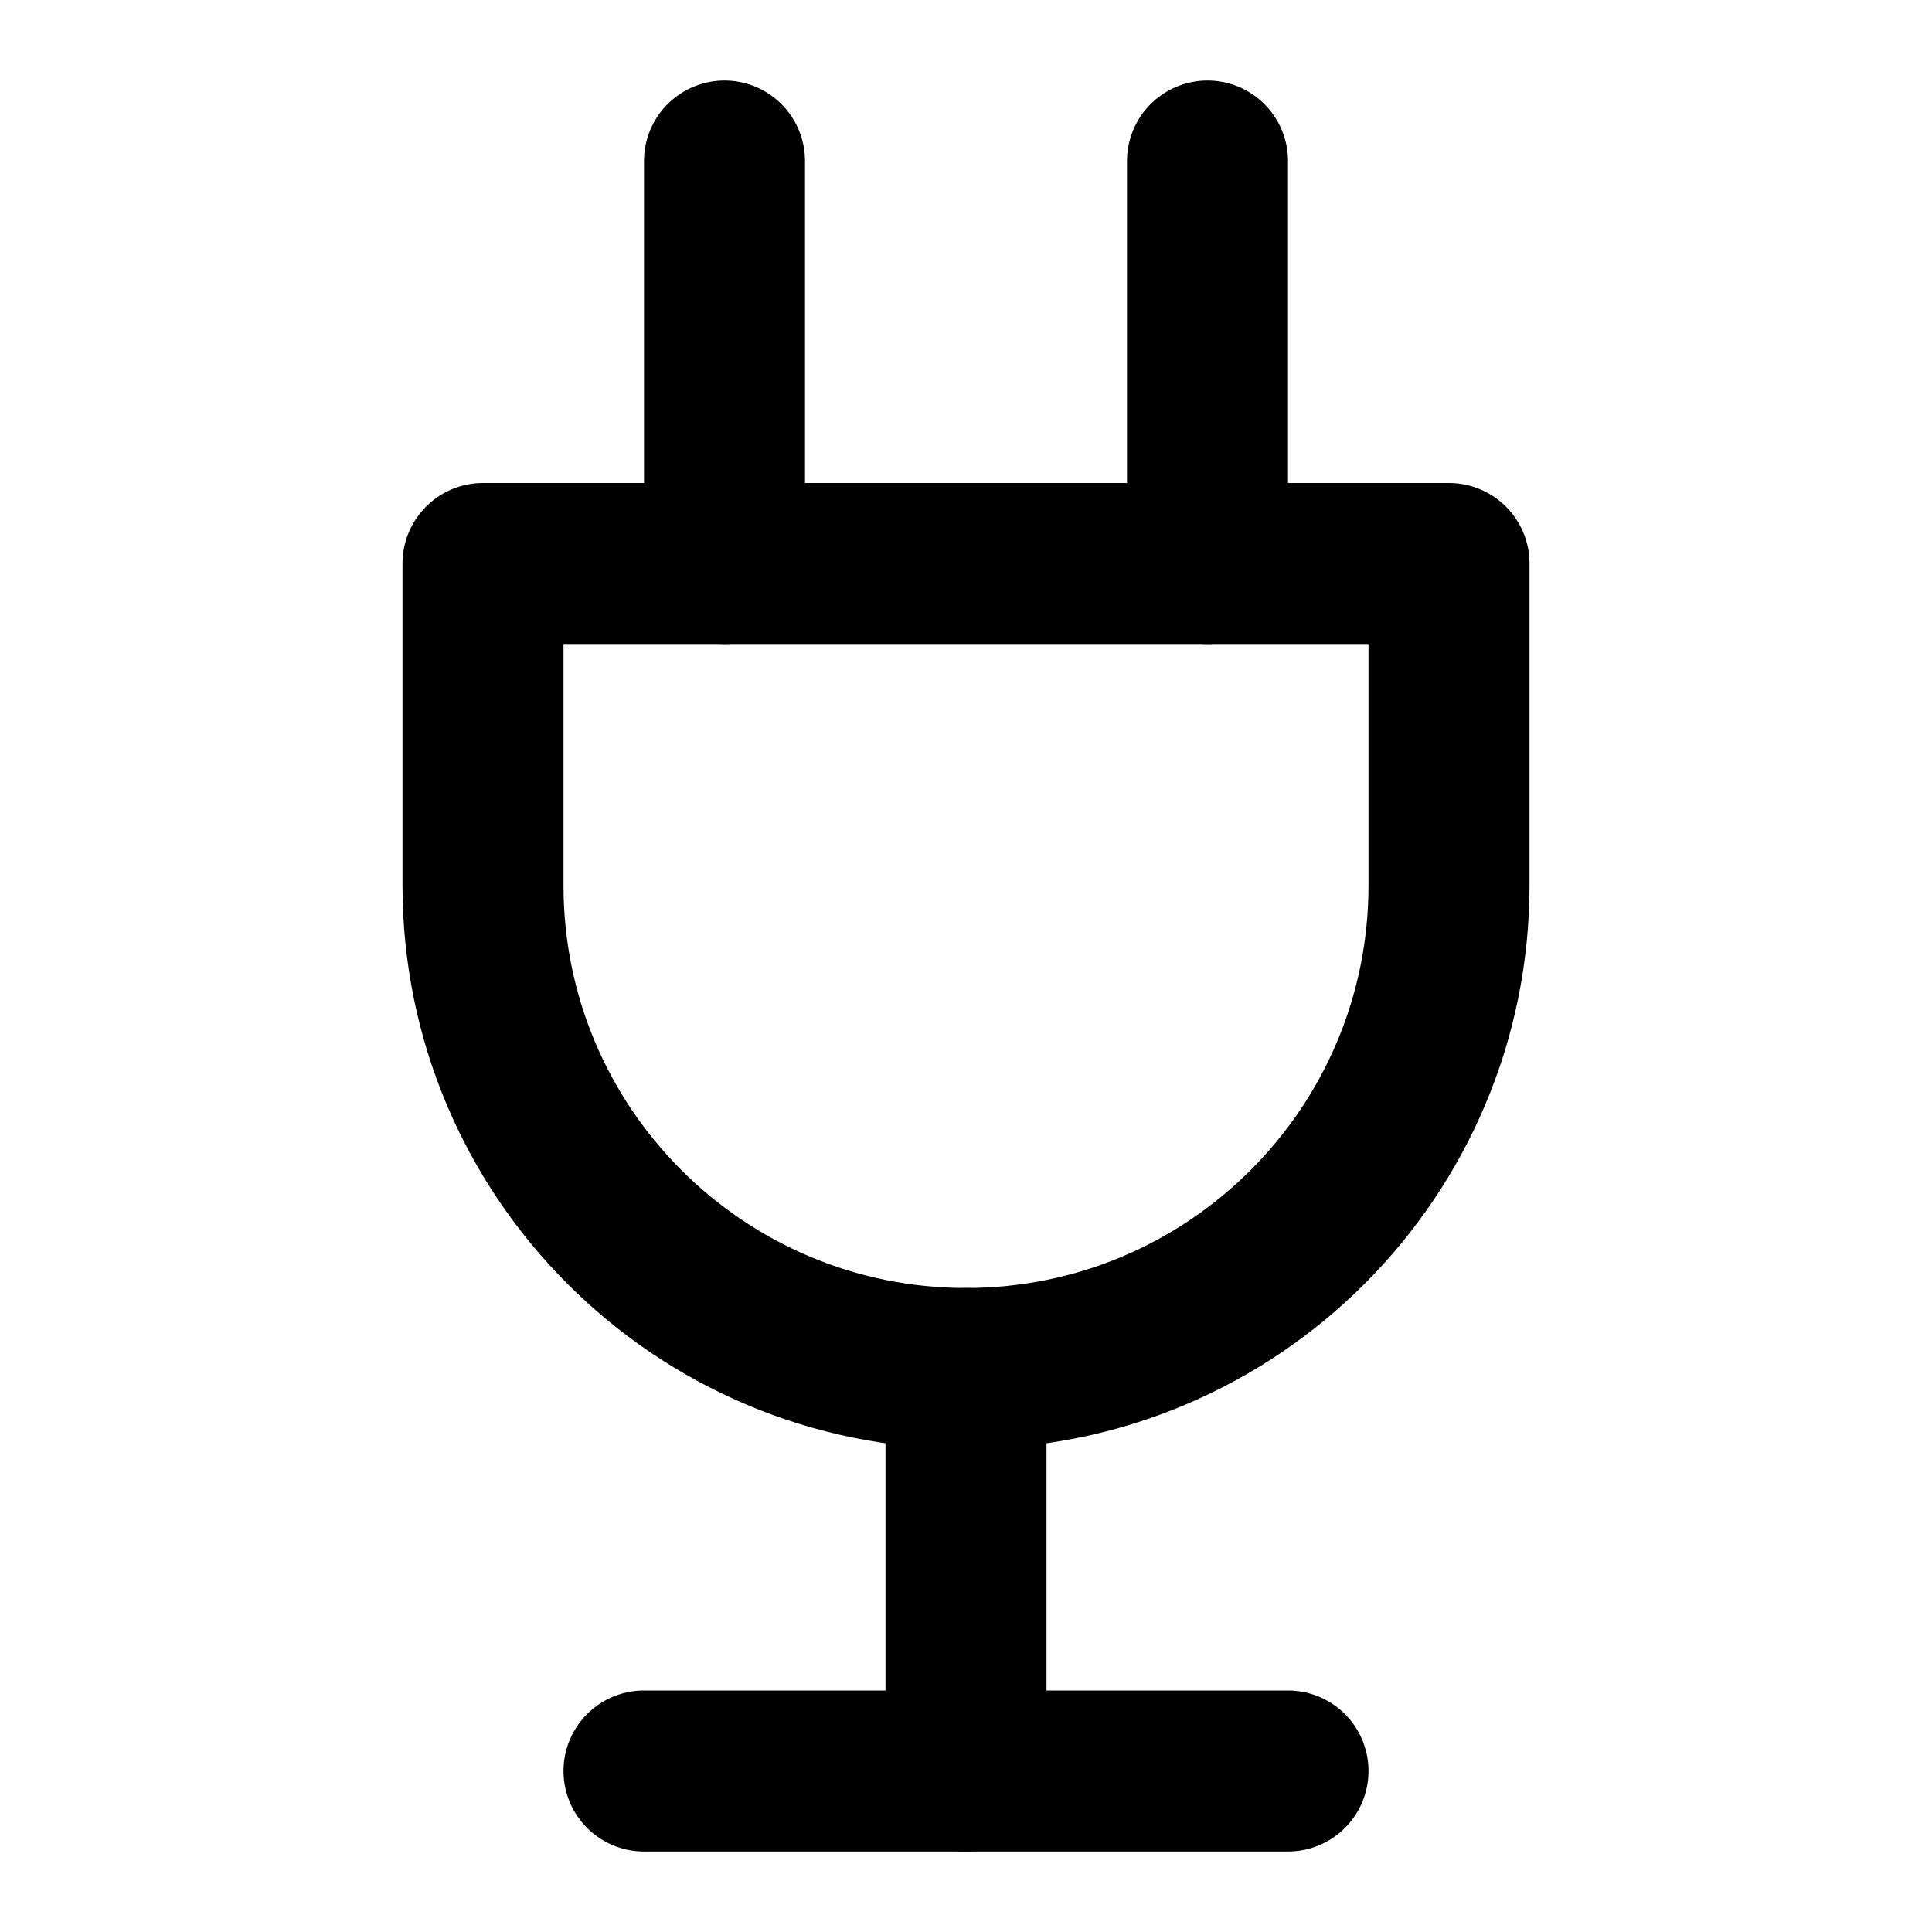
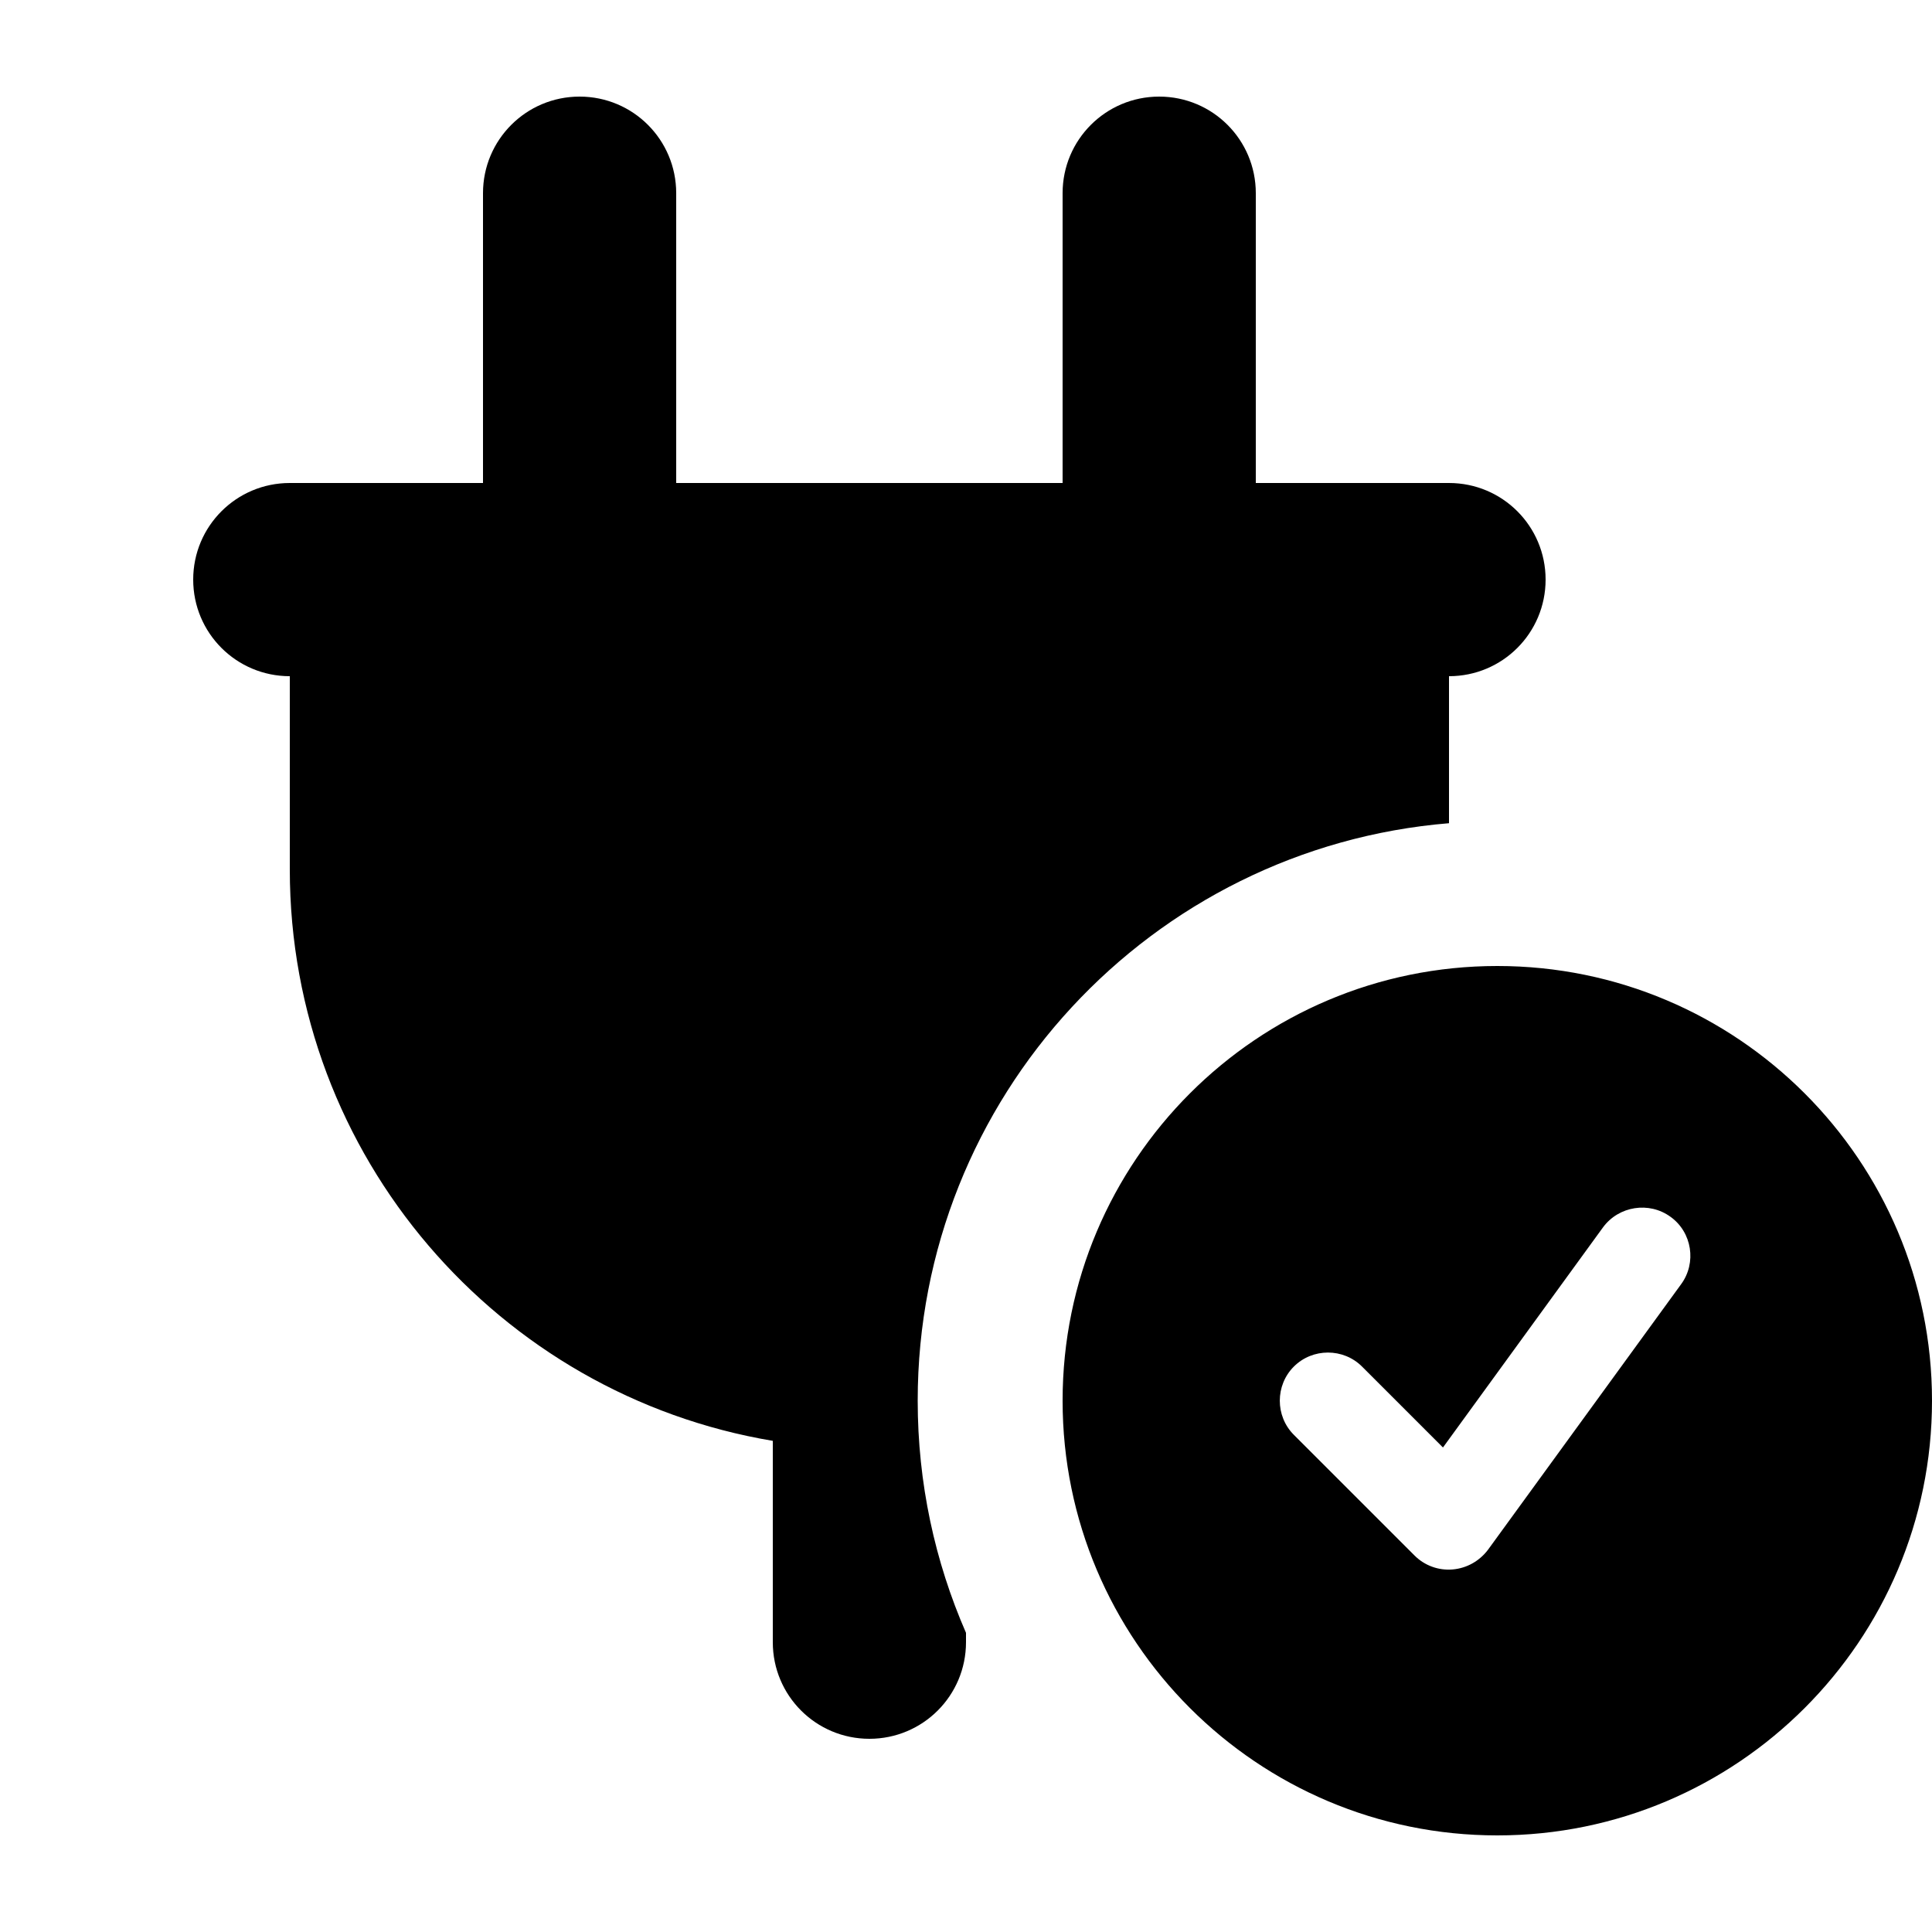
- <svg xmlns="http://www.w3.org/2000/svg" viewBox="0 0 24 24" fill="none" stroke="currentColor" stroke-width="2" stroke-linecap="round" stroke-linejoin="round">
-   <path d="M9 7 L9 2" />
-   <path d="M15 7 L15 2" />
-   <path d="M6 7 h12 v4 a6 6 0 0 1 -6 6 a6 6 0 0 1 -6 -6 z" />
-   <path d="M12 17 L12 22" />
-   <path d="M8 22 h8" />
+ <svg xmlns="http://www.w3.org/2000/svg" viewBox="0 0 640 640">
+   <path d="M192 32C209.7 32 224 46.3 224 64L224 160L352 160L352 64C352 46.3 366.3 32 384 32C401.7 32 416 46.3 416 64L416 160L480 160C497.7 160 512 174.3 512 192C512 209.7 497.7 224 480 224L480 272.7C381.4 280.8 304 363.4 304 464C304 491.3 309.7 517.3 320 540.9L320 544C320 561.7 305.7 576 288 576C270.3 576 256 561.7 256 544L256 477.3C165.2 462.1 96 383.1 96 288L96 224C78.3 224 64 209.7 64 192C64 174.3 78.3 160 96 160L160 160L160 64C160 46.3 174.3 32 192 32zM352 464C352 384.5 416.5 320 496 320C575.5 320 640 384.5 640 464C640 543.5 575.5 608 496 608C416.5 608 352 543.5 352 464zM553.4 403.1C546.3 397.9 536.2 399.5 531 406.6L478 479.5L451.2 452.7C445 446.5 434.8 446.5 428.6 452.7C422.4 458.9 422.4 469.1 428.6 475.3L468.6 515.3C471.9 518.6 476.5 520.3 481.2 519.9C485.9 519.5 490.1 517.1 492.9 513.4L556.9 425.4C562.1 418.3 560.5 408.2 553.4 403.1z" />
</svg>
